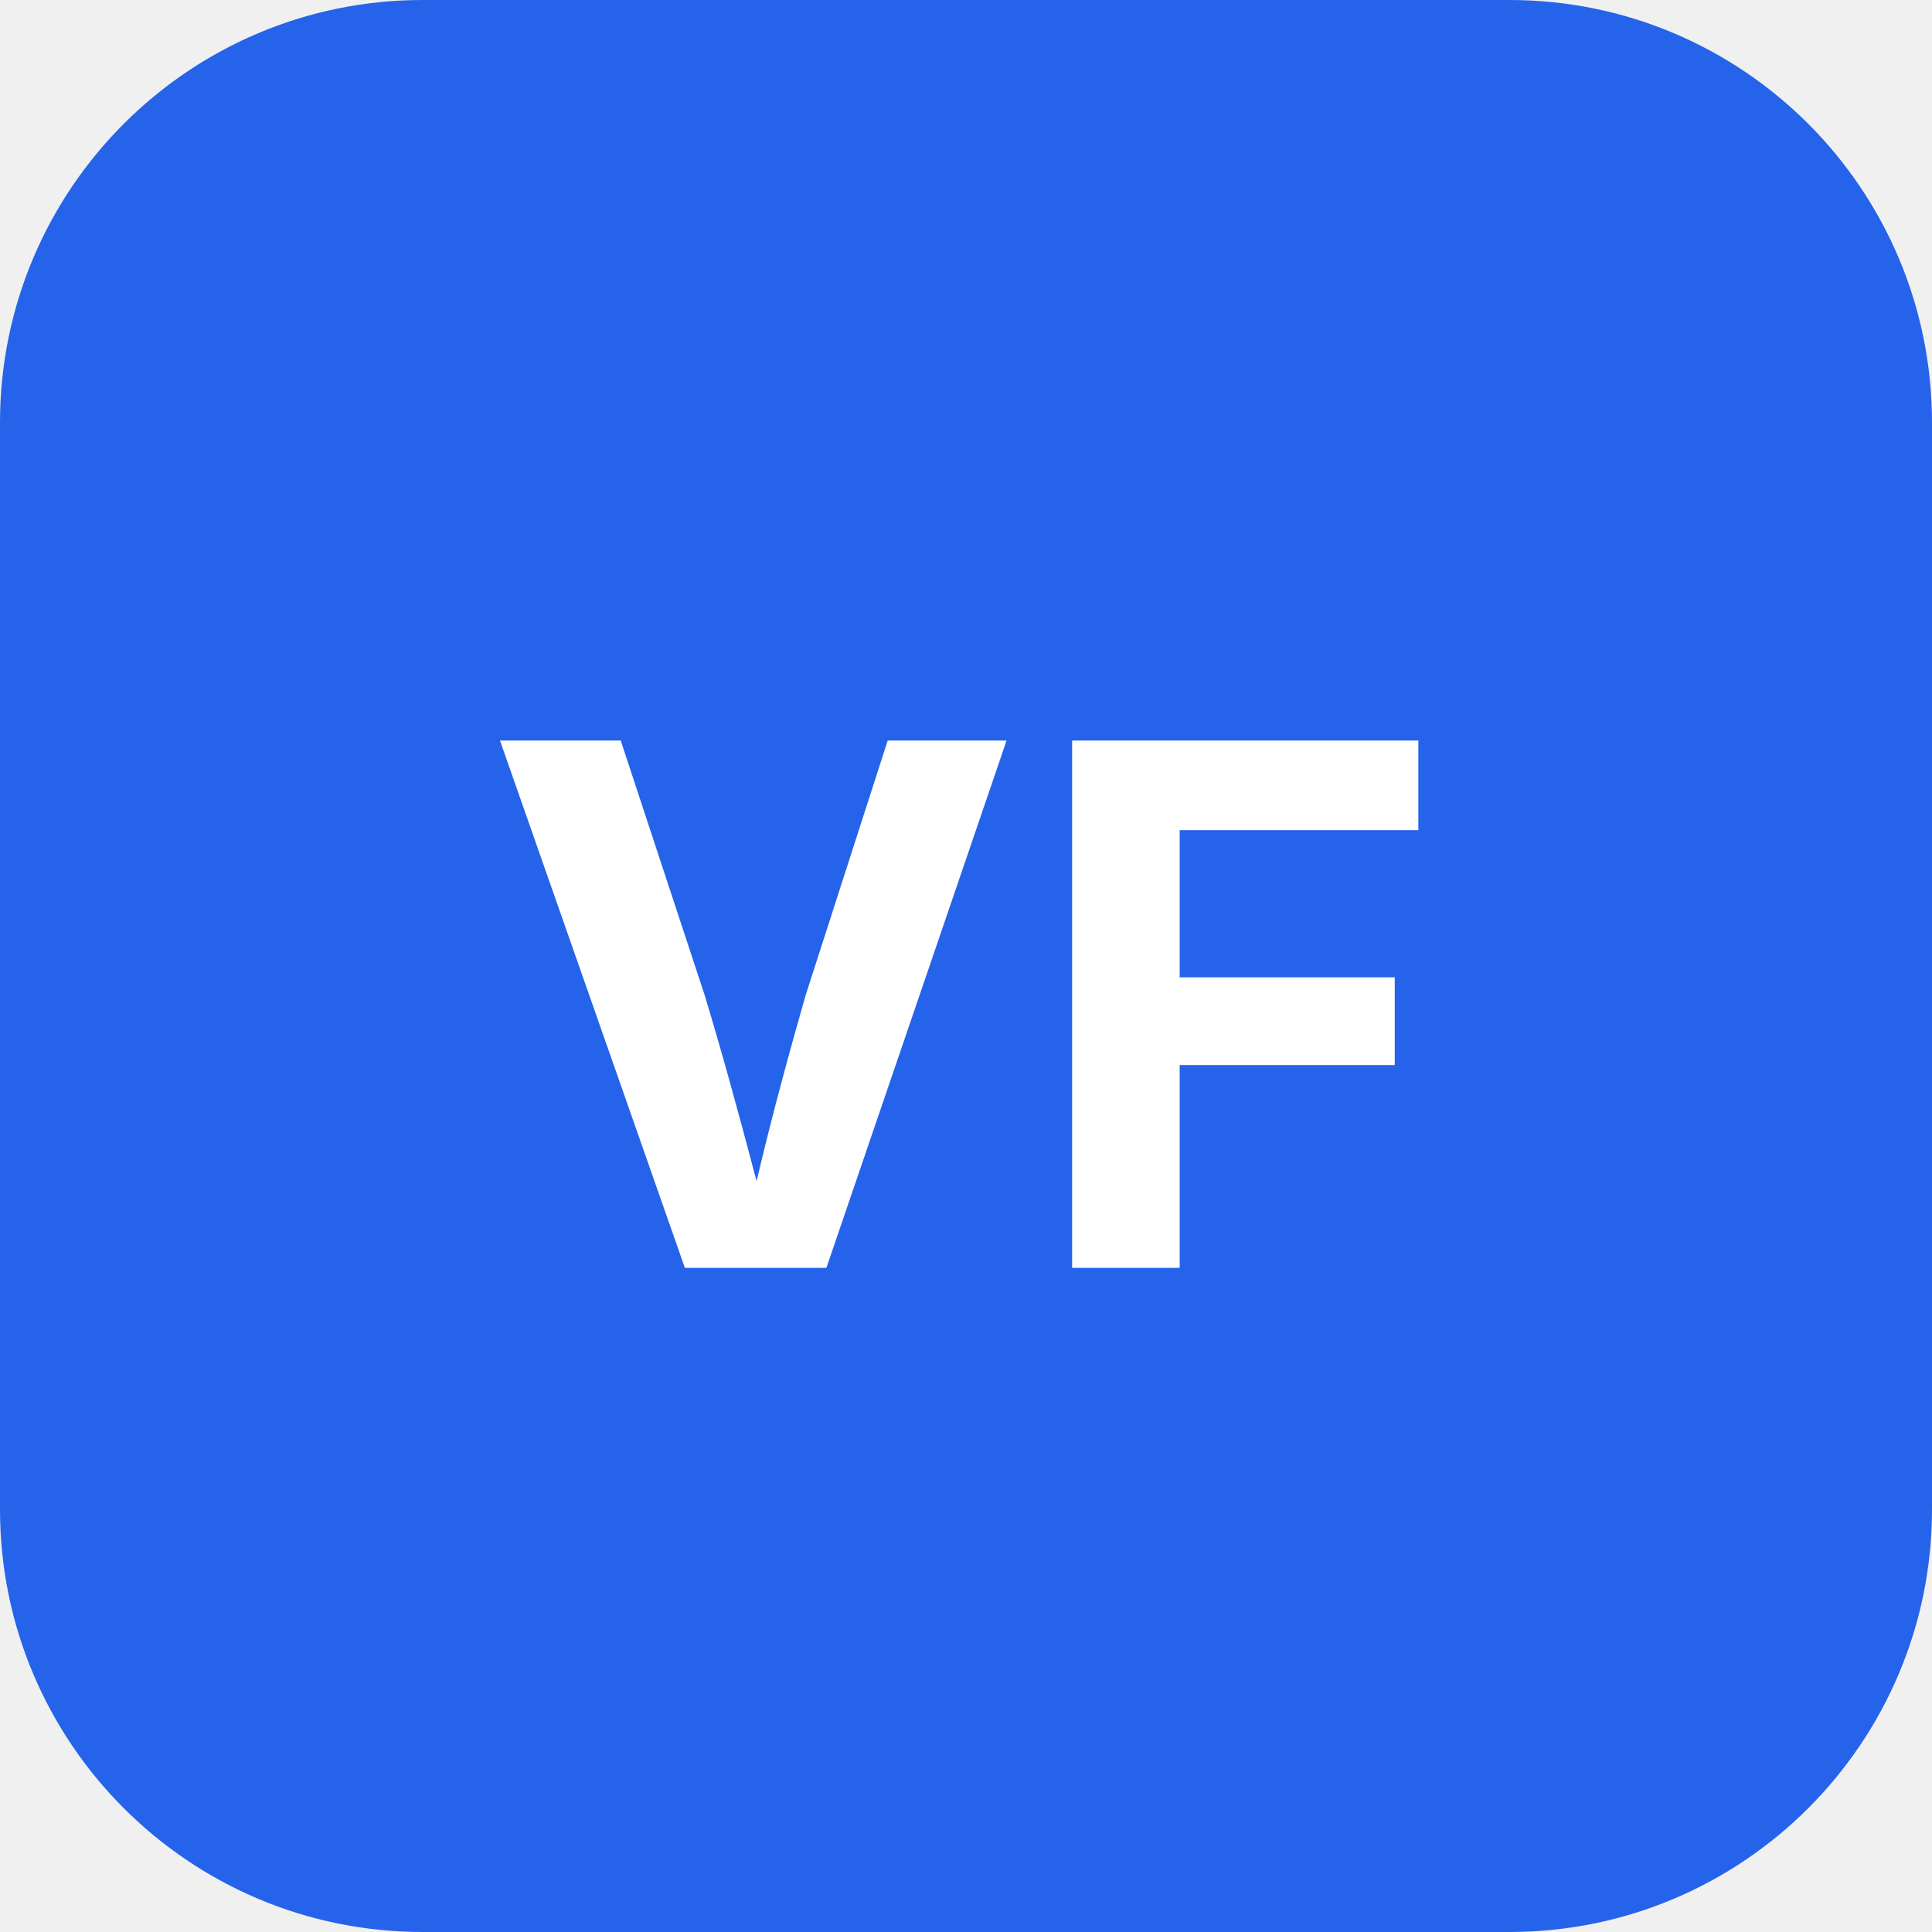
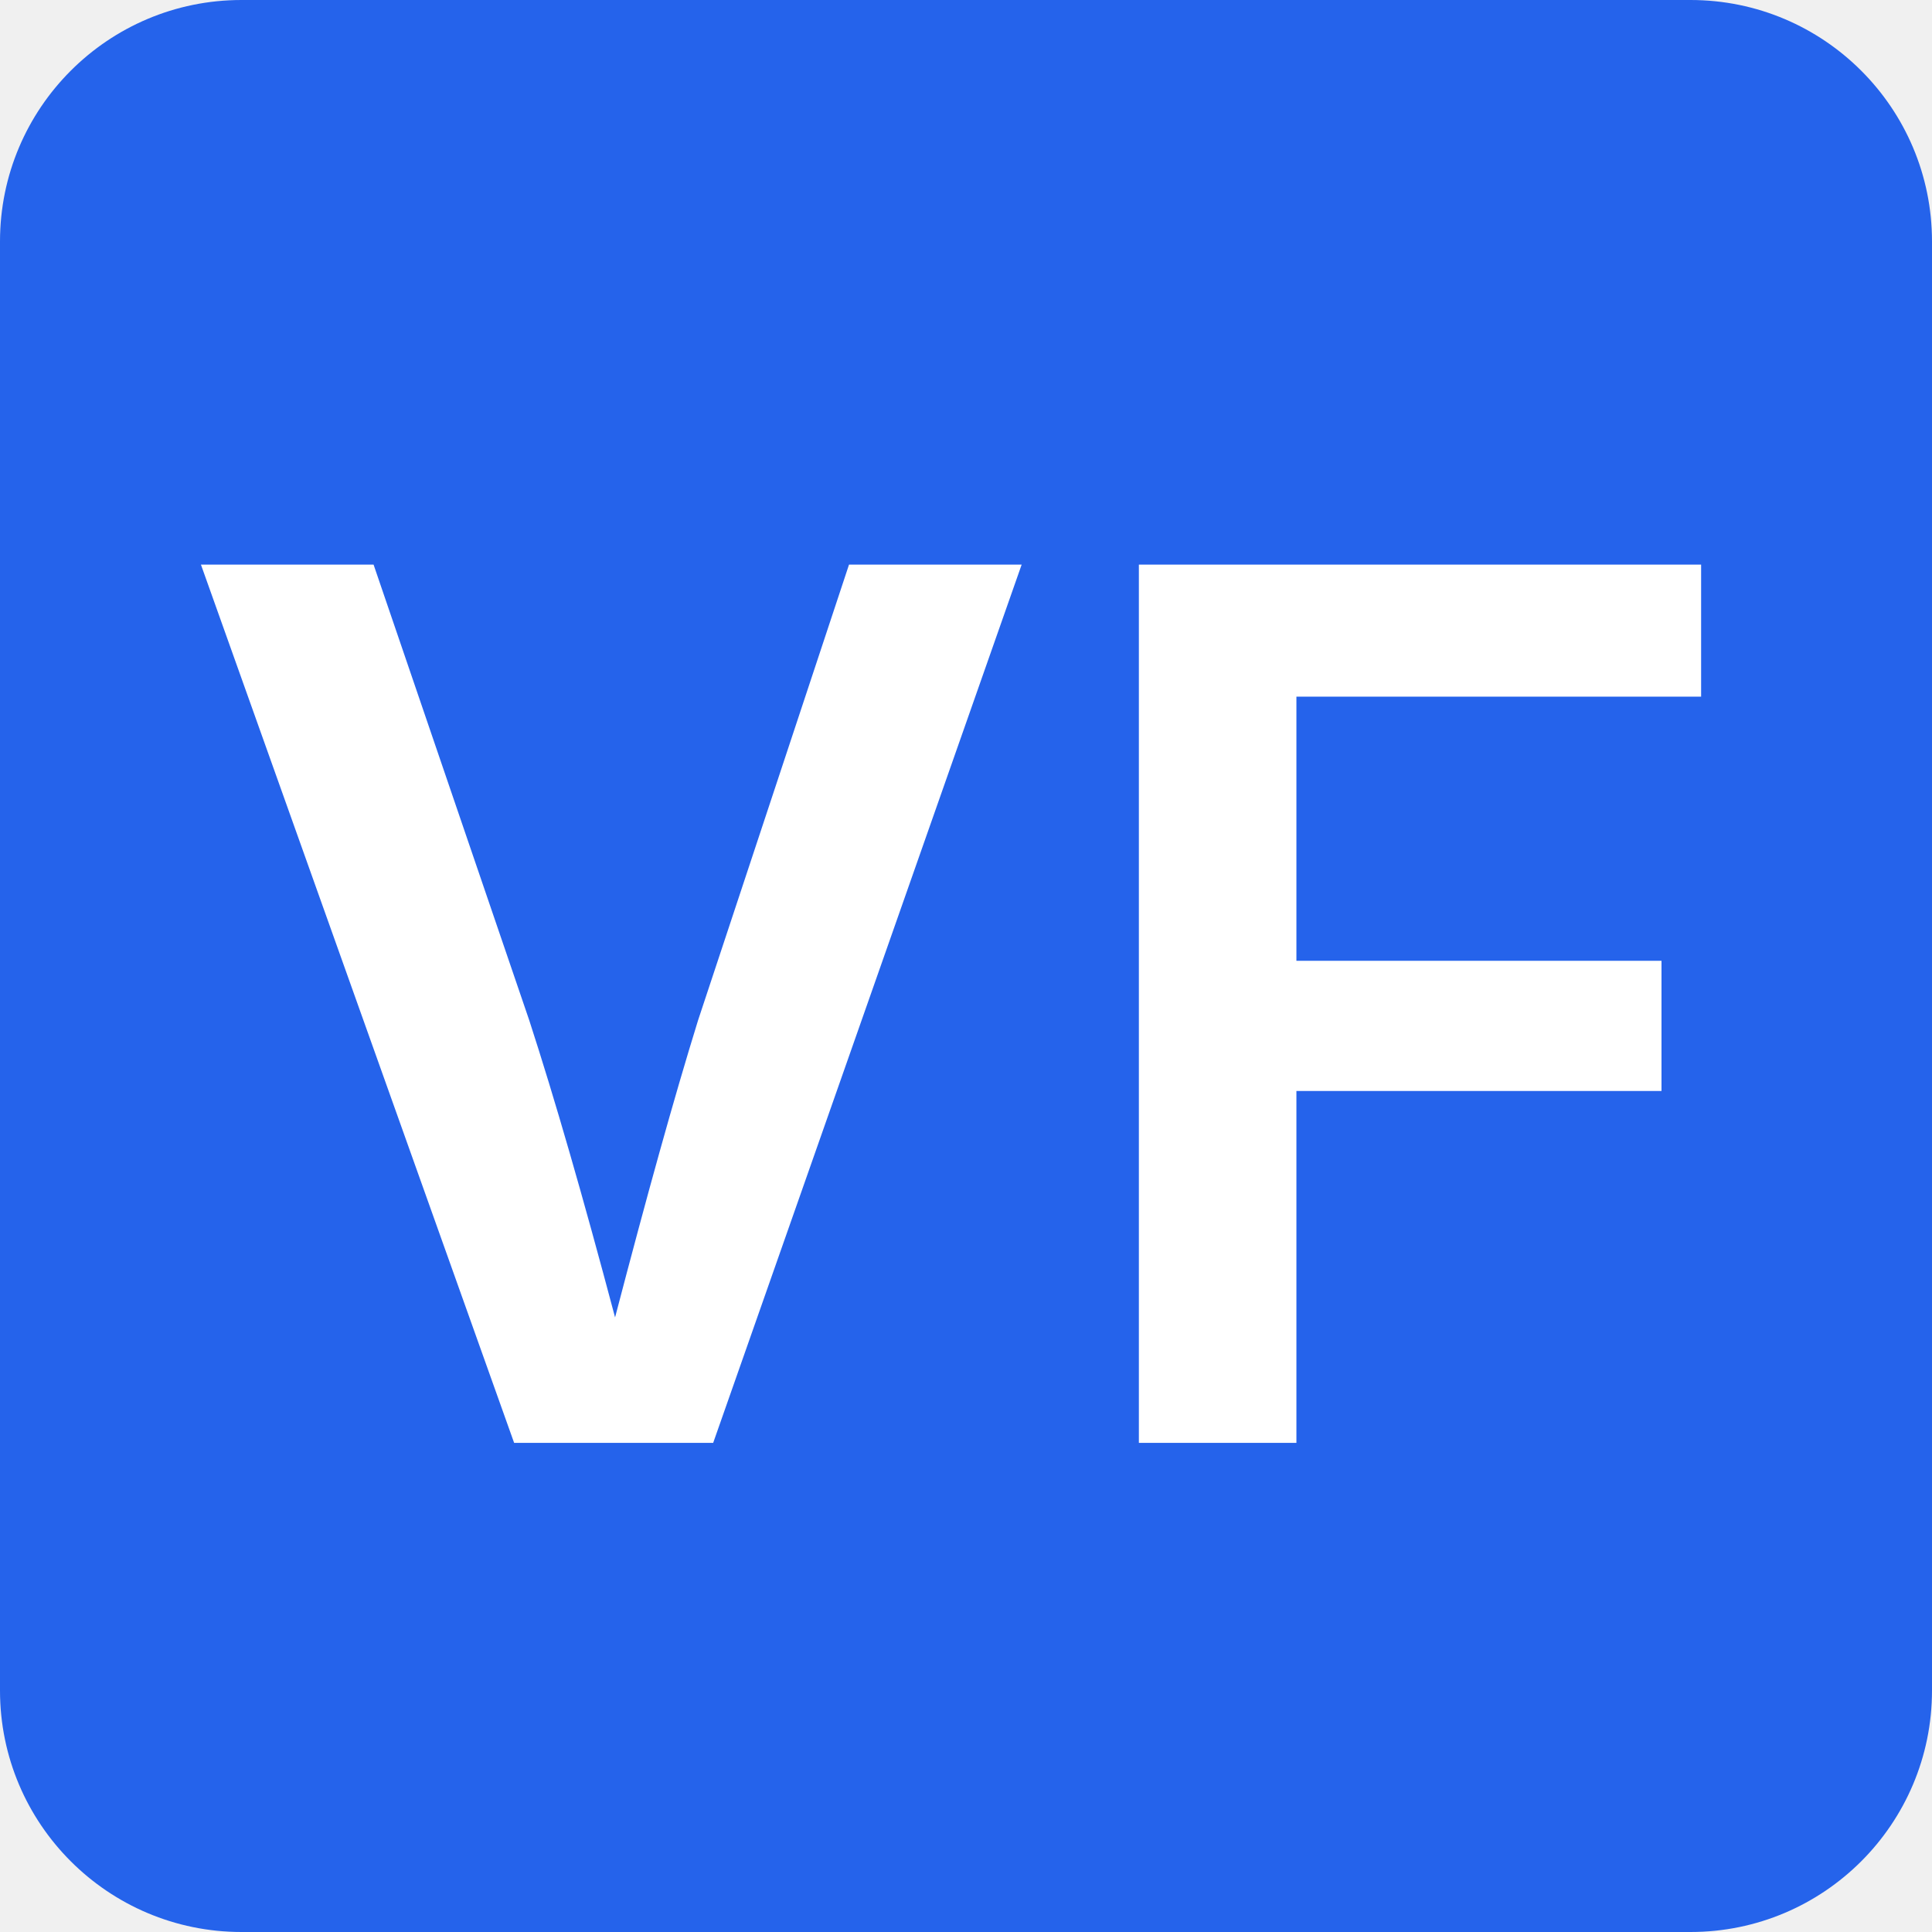
<svg xmlns="http://www.w3.org/2000/svg" viewBox="0 0 32 32" role="img" aria-label="VectorFlow">
-   <rect width="32" height="32" rx="7" fill="#2563eb" />
-   <text x="16" y="21" font-family="Inter, Segoe UI, Arial, sans-serif" font-size="12" font-weight="700" fill="#ffffff" text-anchor="middle">VF</text>
+   <rect width="32" height="32" rx="4" fill="#2563eb" />
+   <text x="16" y="16.5" font-family="Inter, Segoe UI, Arial, sans-serif" font-size="20" font-weight="600" fill="#ffffff" text-anchor="middle" dominant-baseline="middle">VF</text>
</svg>
